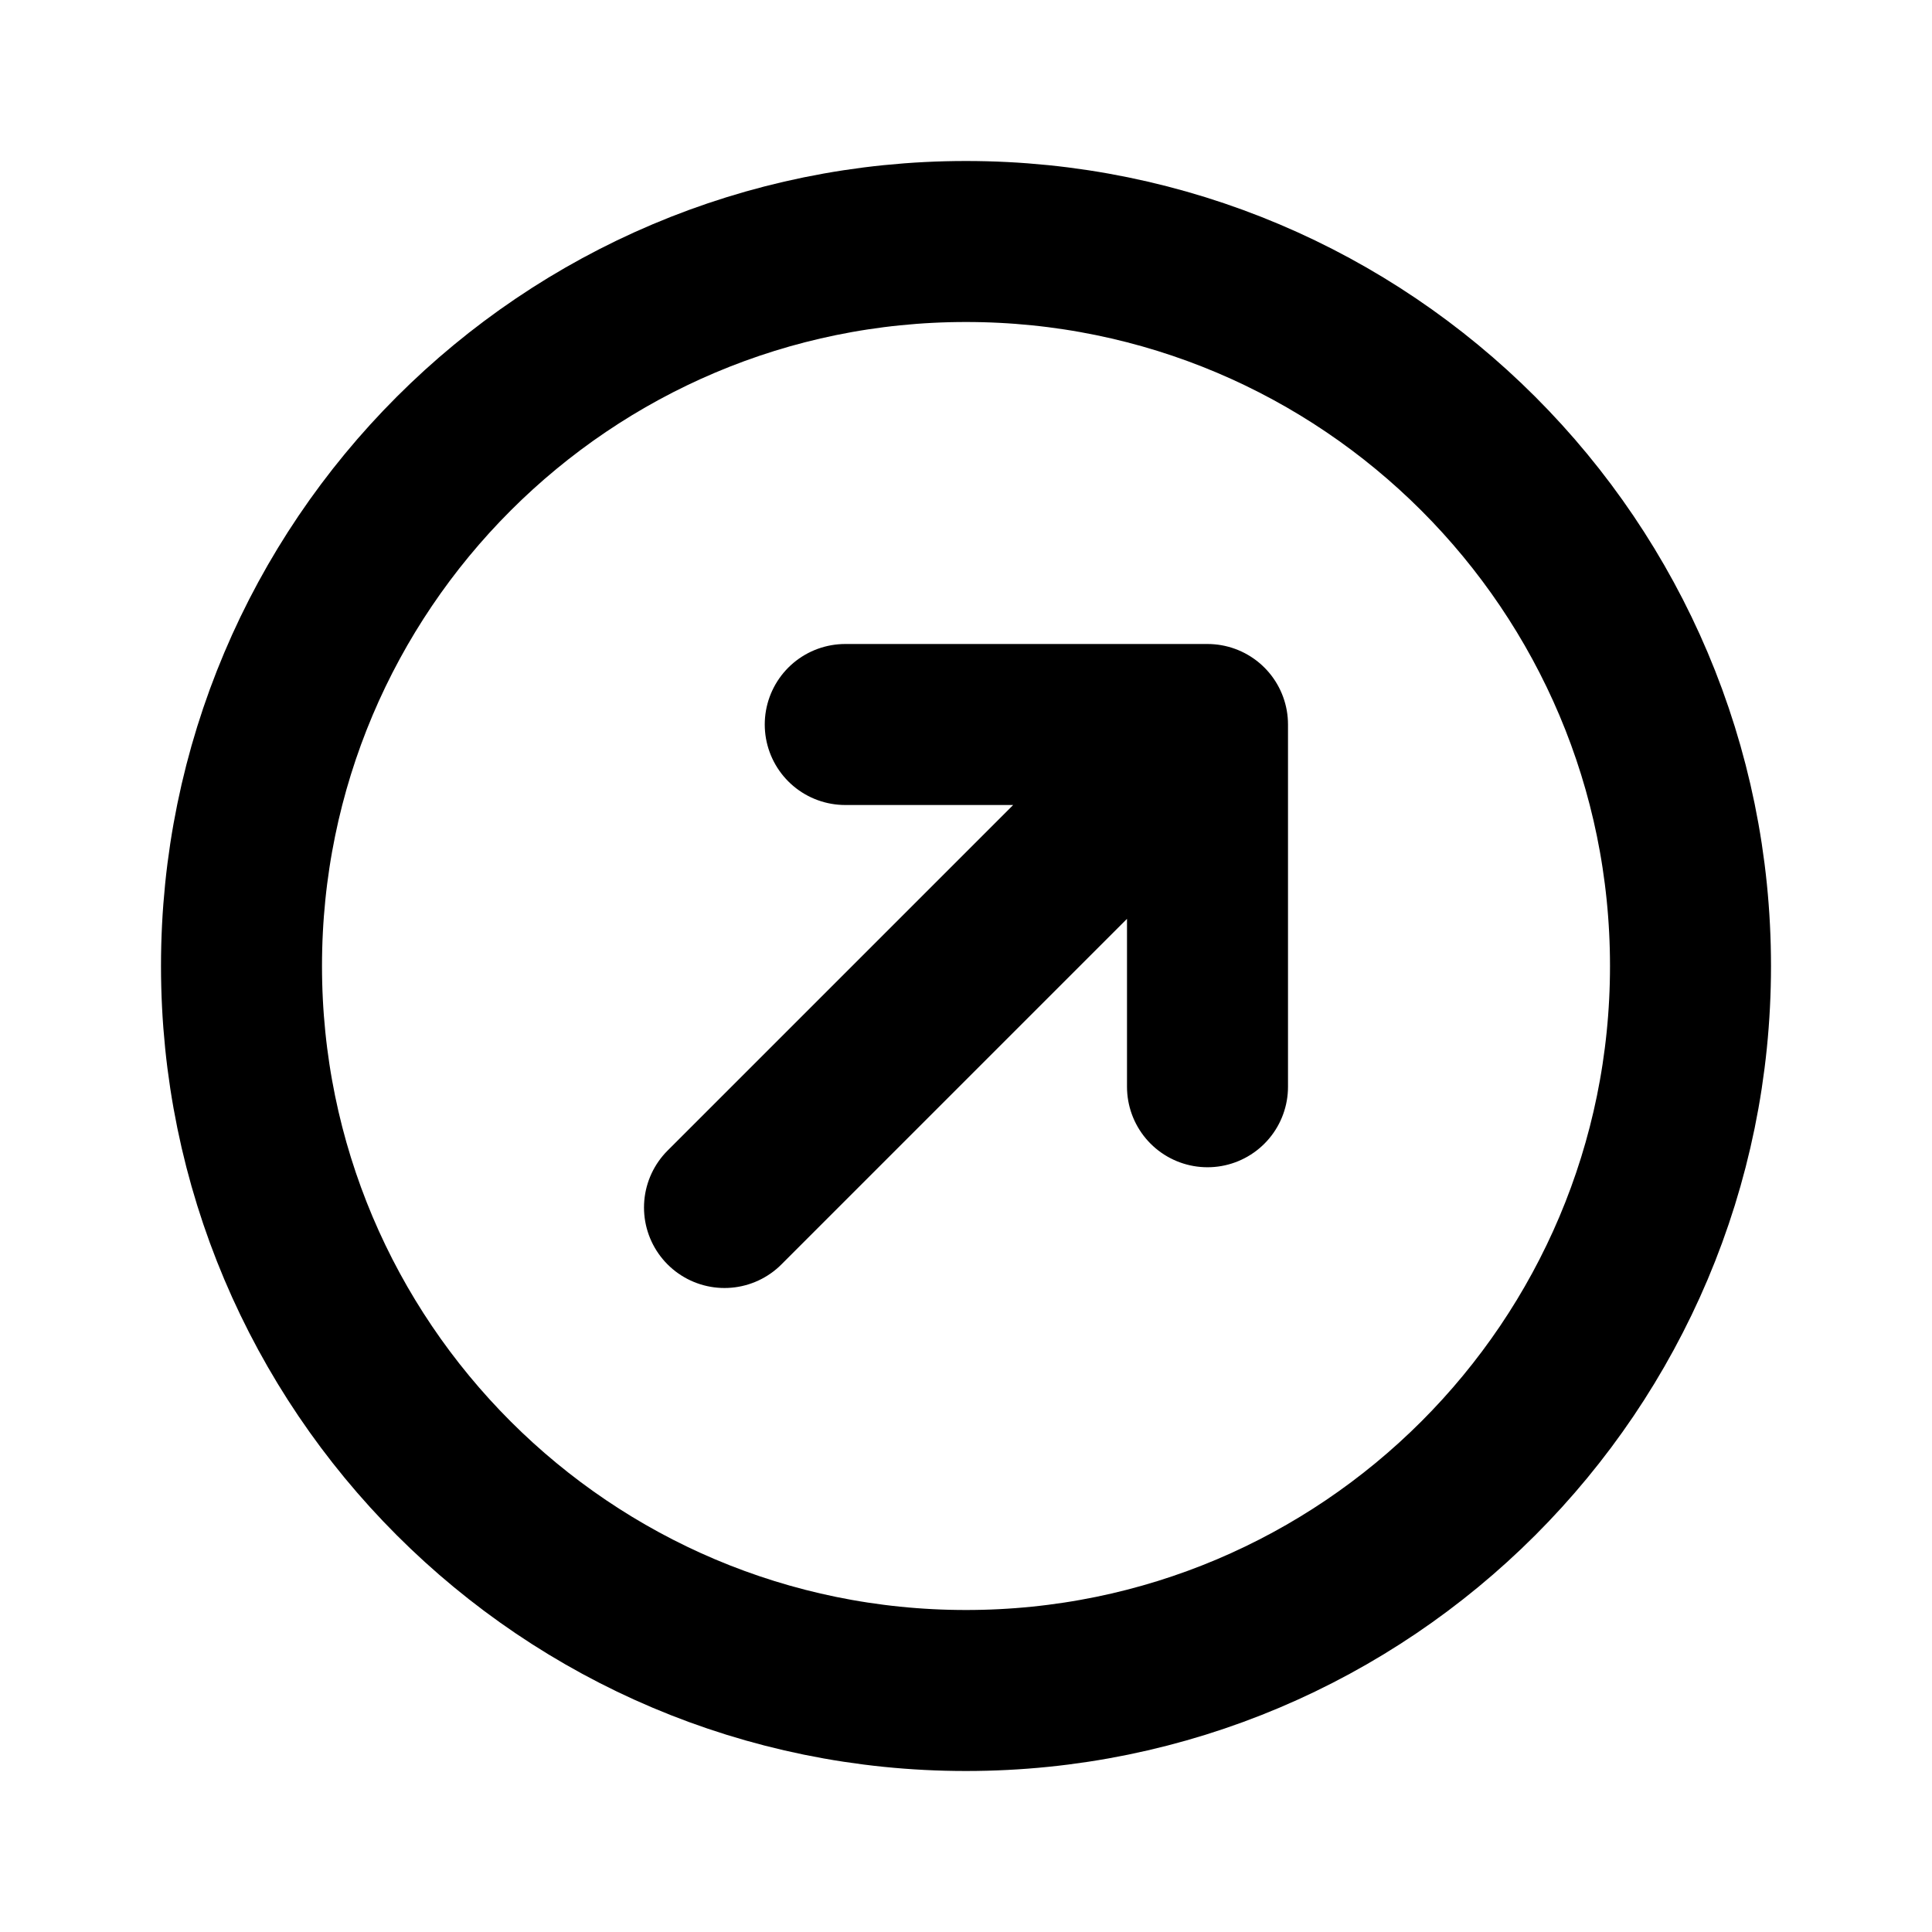
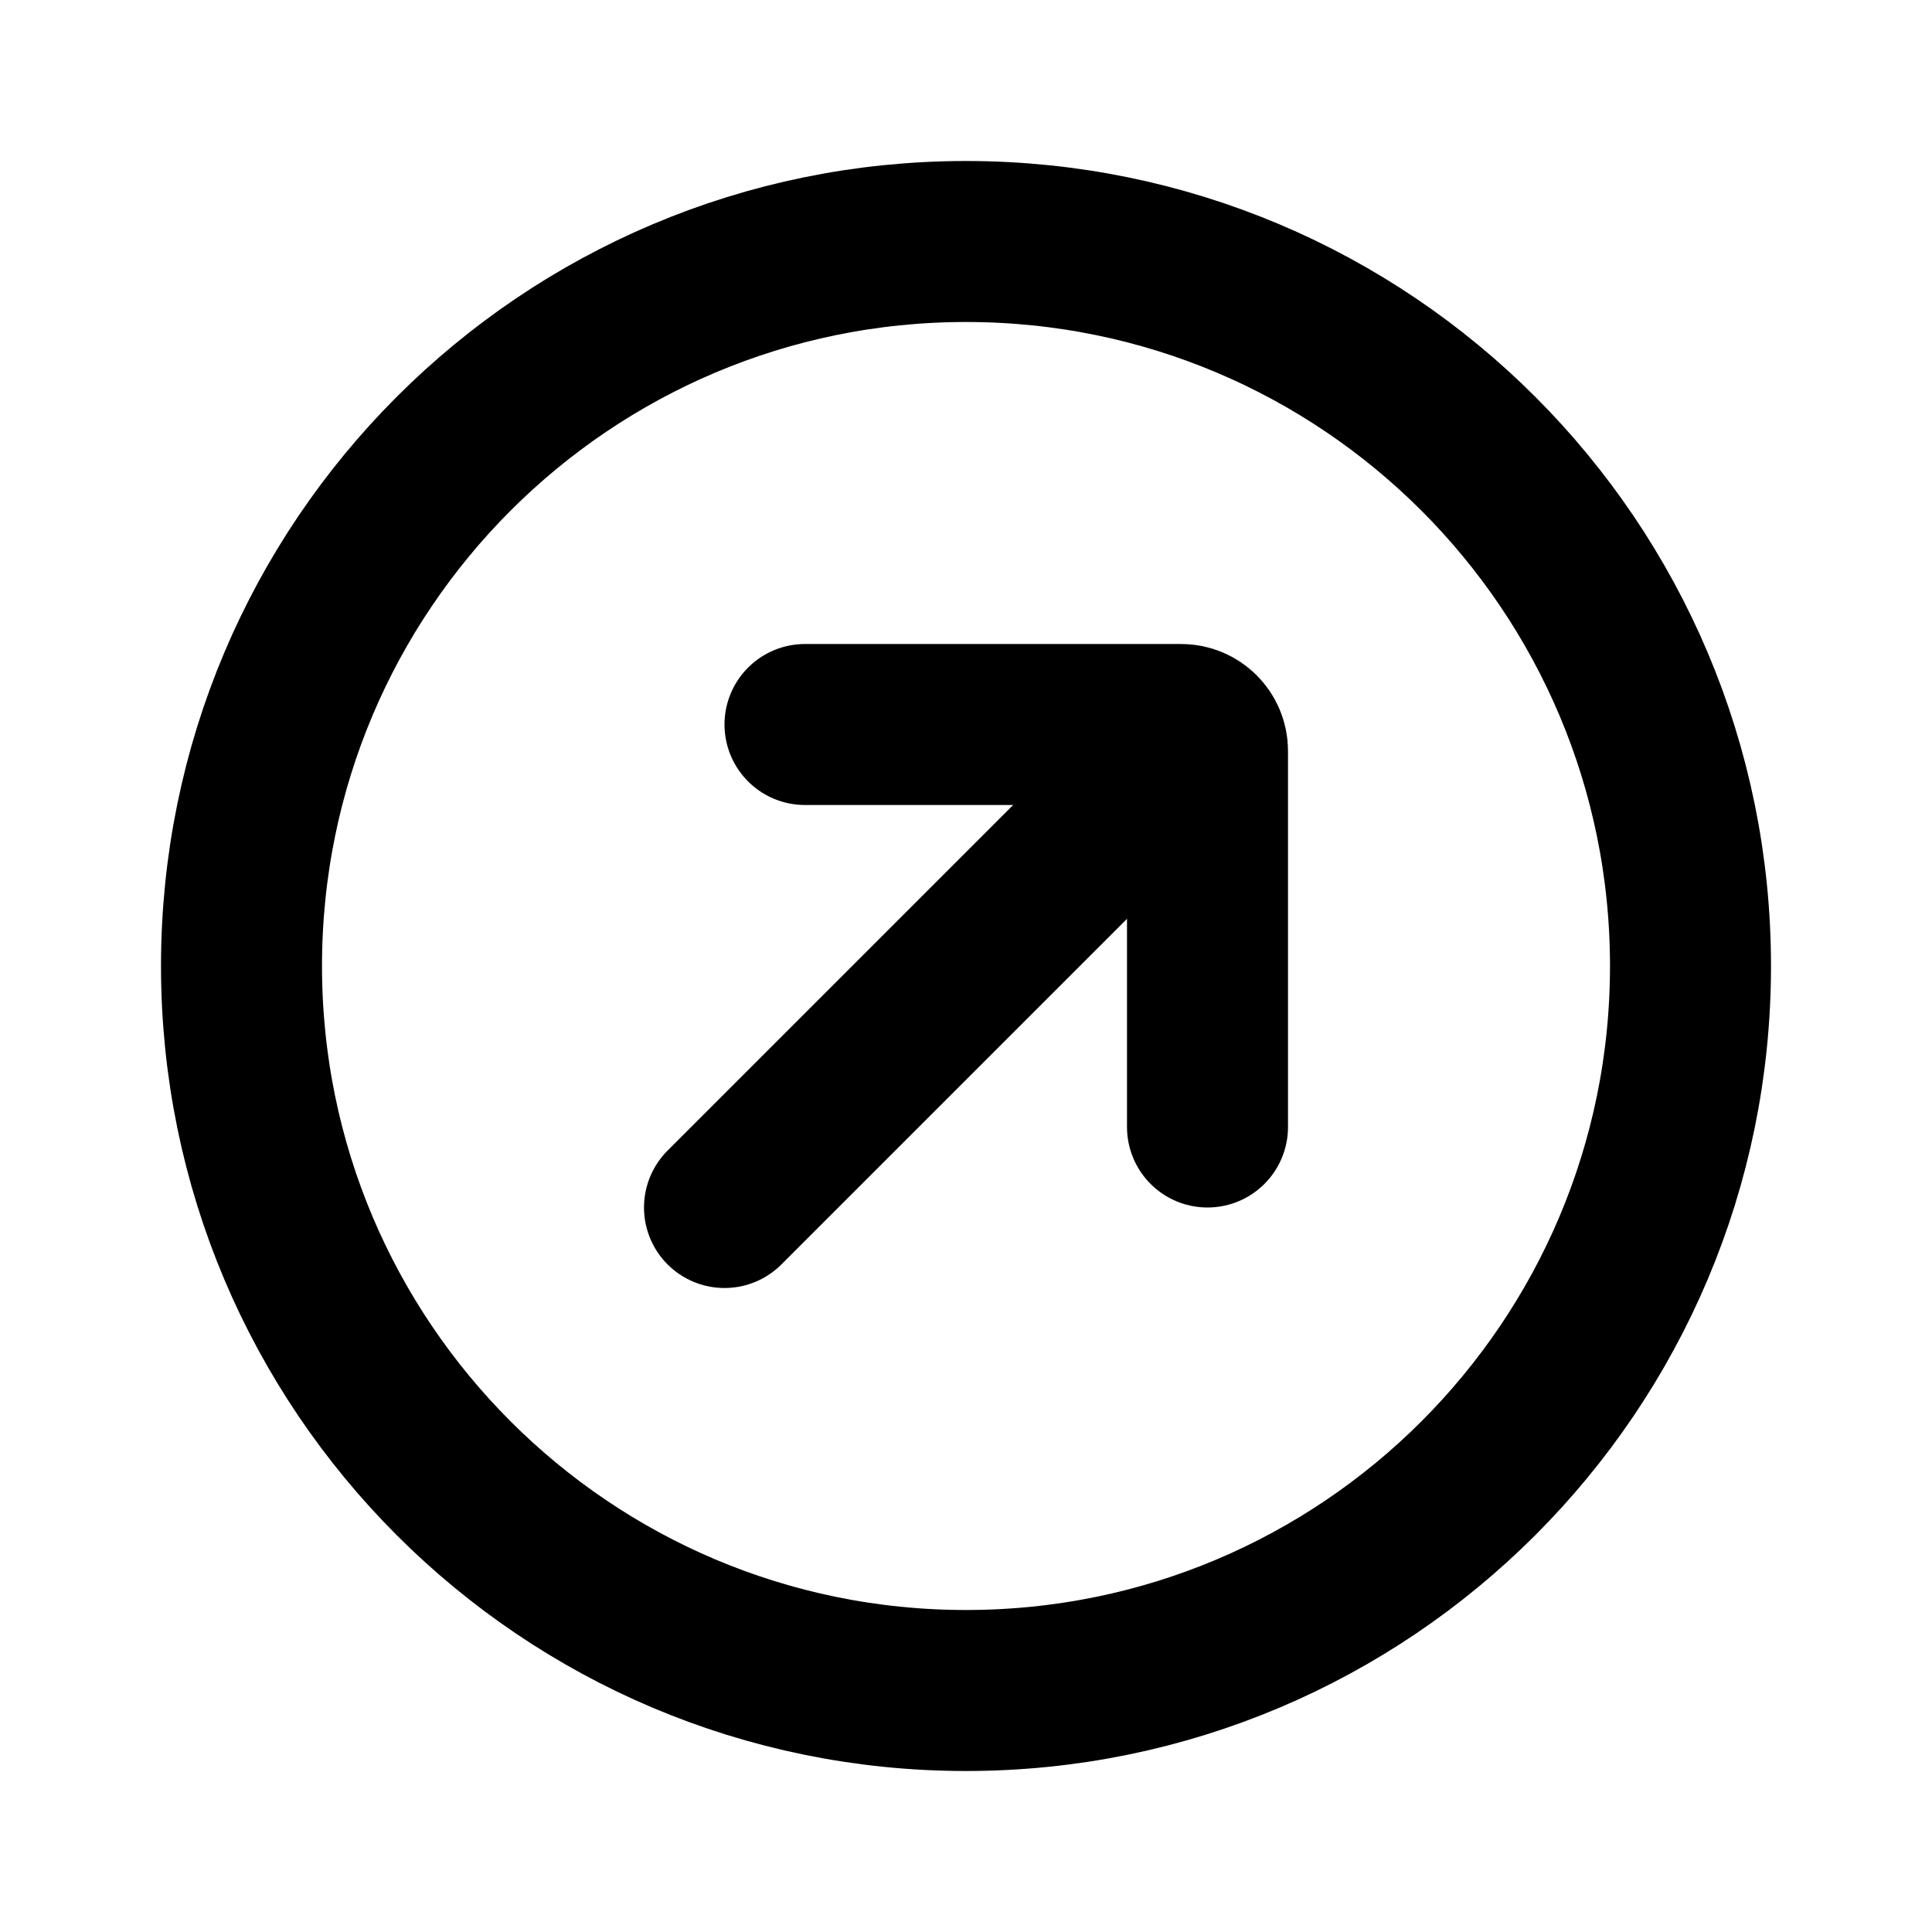
- <svg xmlns="http://www.w3.org/2000/svg" width="800px" height="800px" viewBox="0 0 24 24" fill="none">
-   <path d="M15 13.5V9M15 9H10.5M15 9L9 15M21 12C21 16.971 16.971 21 12 21C7.029 21 3 16.971 3 12C3 7.029 7.029 3 12 3C16.971 3 21 7.029 21 12Z" stroke="#000000" stroke-width="2" stroke-linecap="round" stroke-linejoin="round" />
+ <svg xmlns="http://www.w3.org/2000/svg" width="256px" height="256px" viewBox="0 0 24 24" fill="none">
+   <g id="SVGRepo_bgCarrier" stroke-width="0" />
+   <g id="SVGRepo_tracerCarrier" stroke-linecap="round" stroke-linejoin="round" />
+   <g id="SVGRepo_iconCarrier">
+     <path d="M12 3C16.971 3 21 7.029 21 12C21 16.971 16.971 21 12 21C7.029 21 3 16.971 3 12C3 7.029 7.029 3 12 3Z" stroke="#000" stroke-width="2" />
+     <path d="M14.5 9.5L9 15" stroke="#000" stroke-width="2" stroke-linecap="round" stroke-linejoin="round" />
+     <path d="M10 9H14.672C14.853 9 15 9.147 15 9.328V14" stroke="#000" stroke-width="2" stroke-linecap="round" stroke-linejoin="round" />
+   </g>
</svg>
